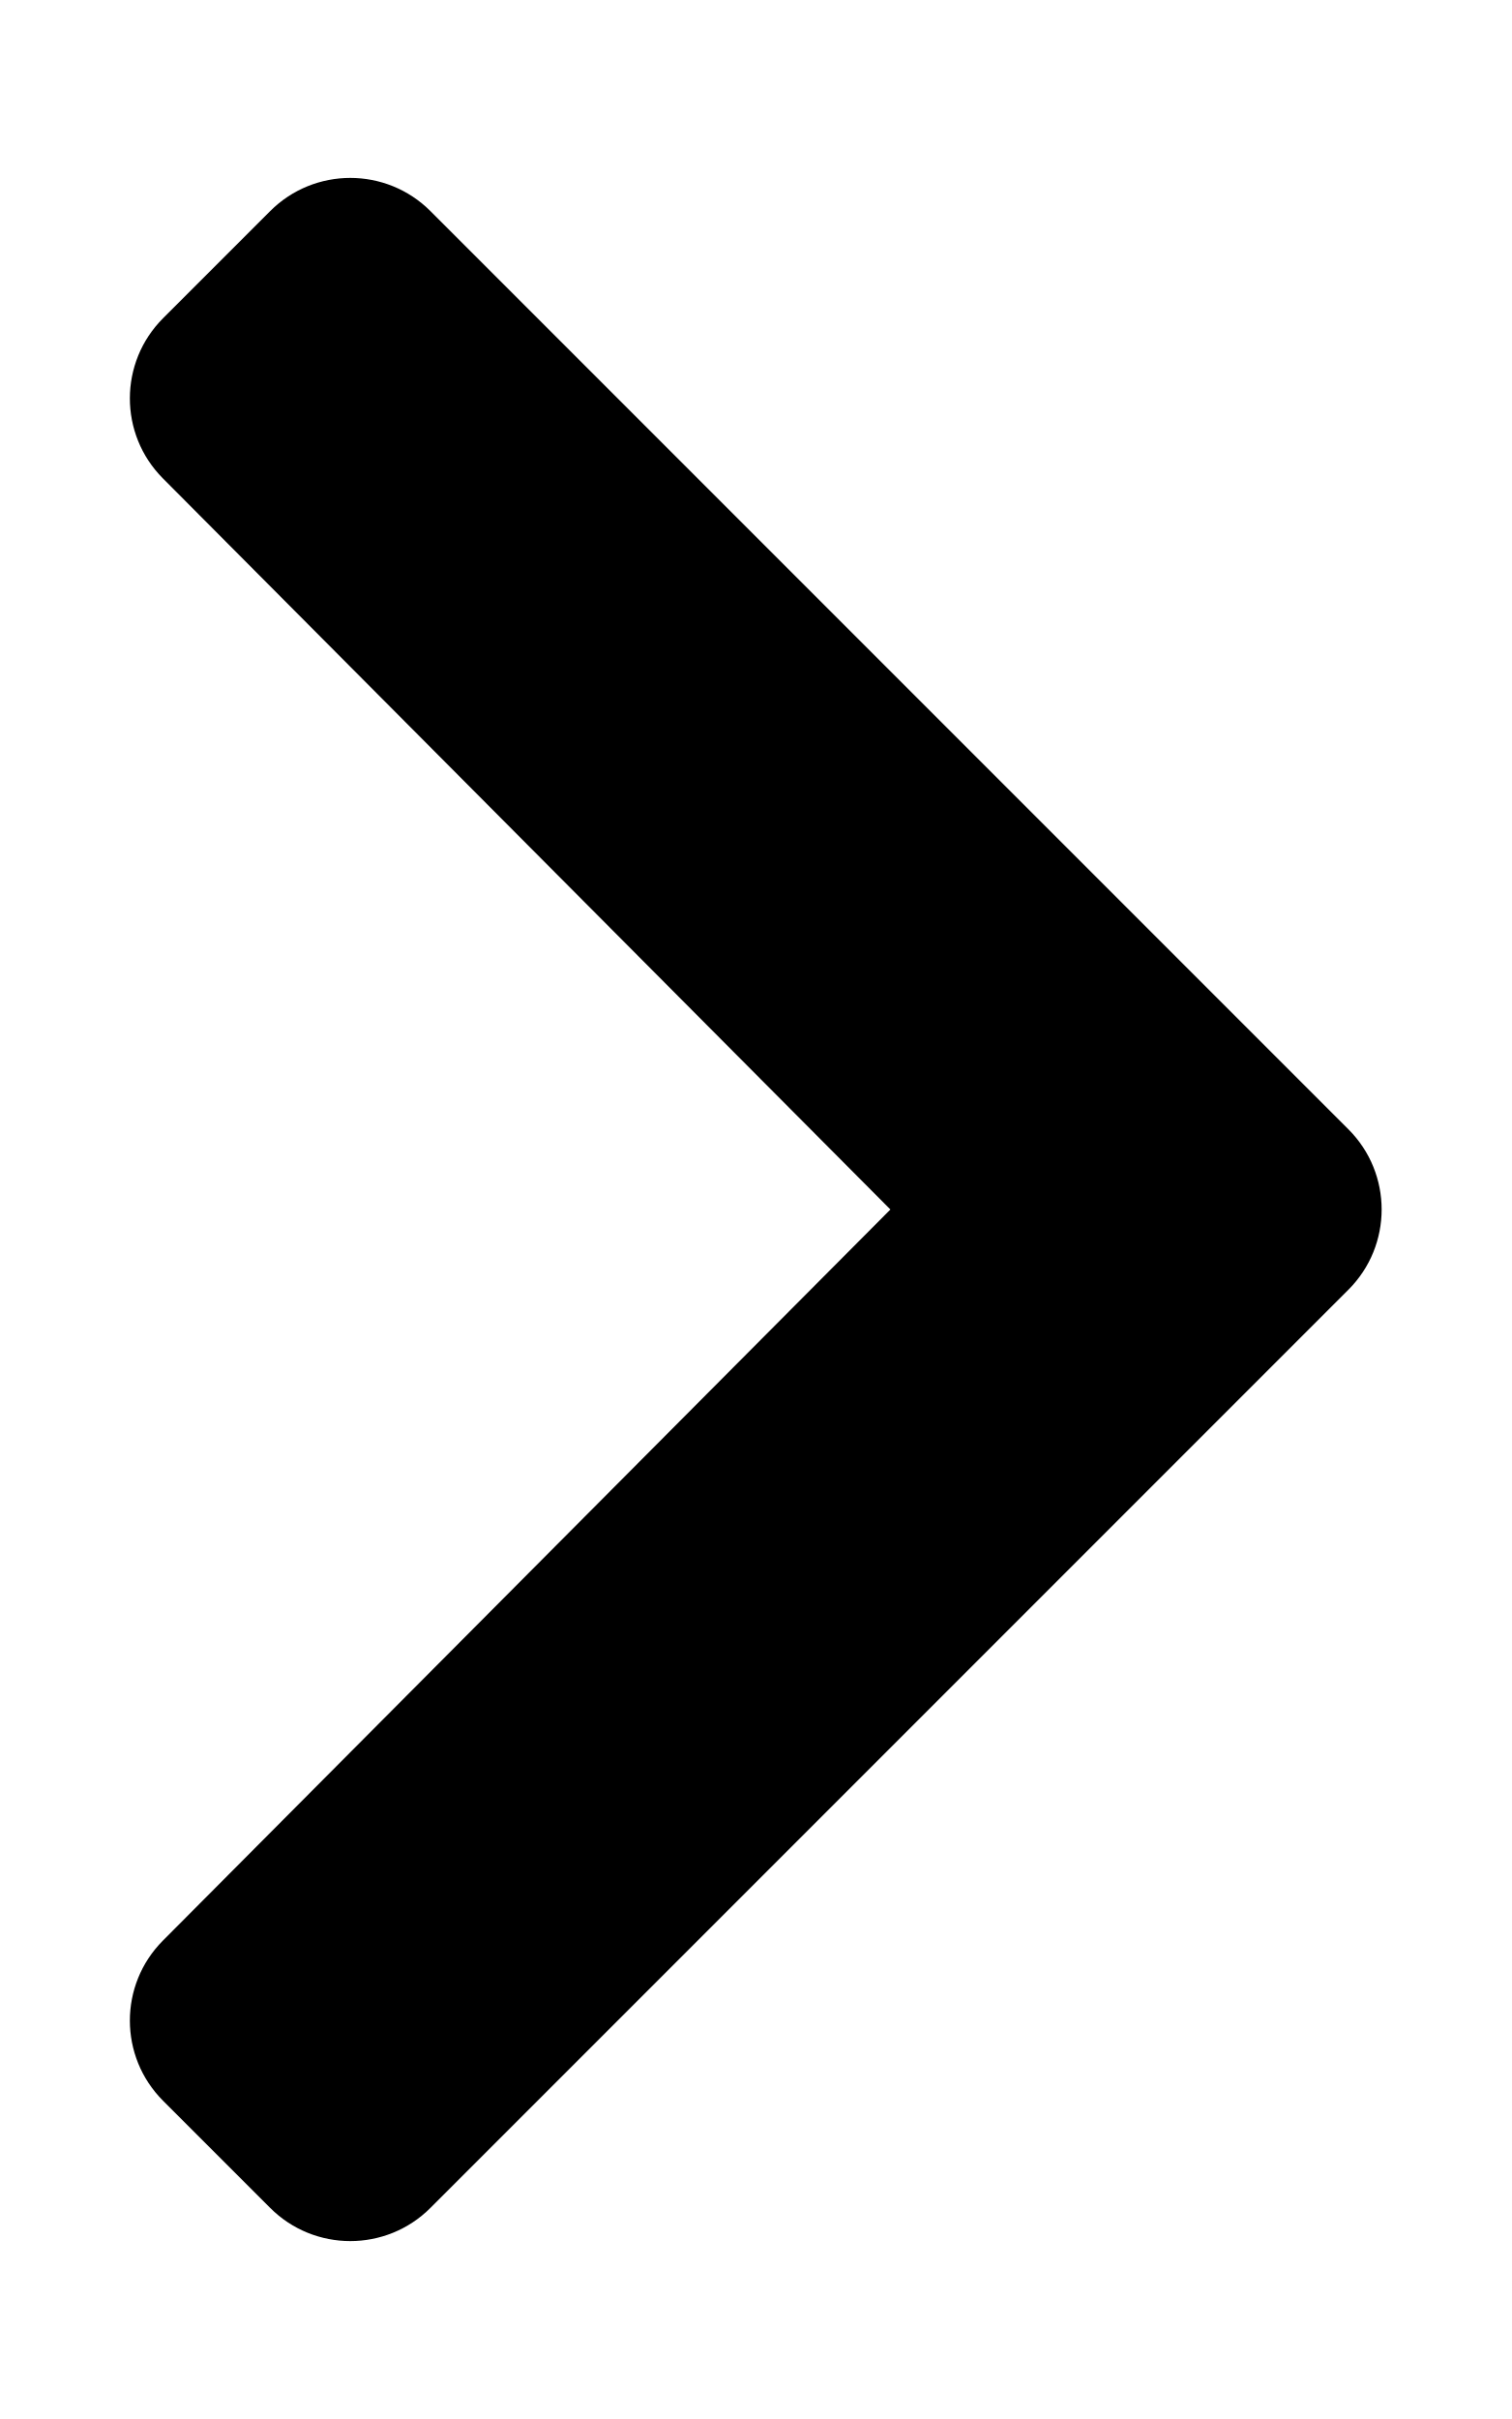
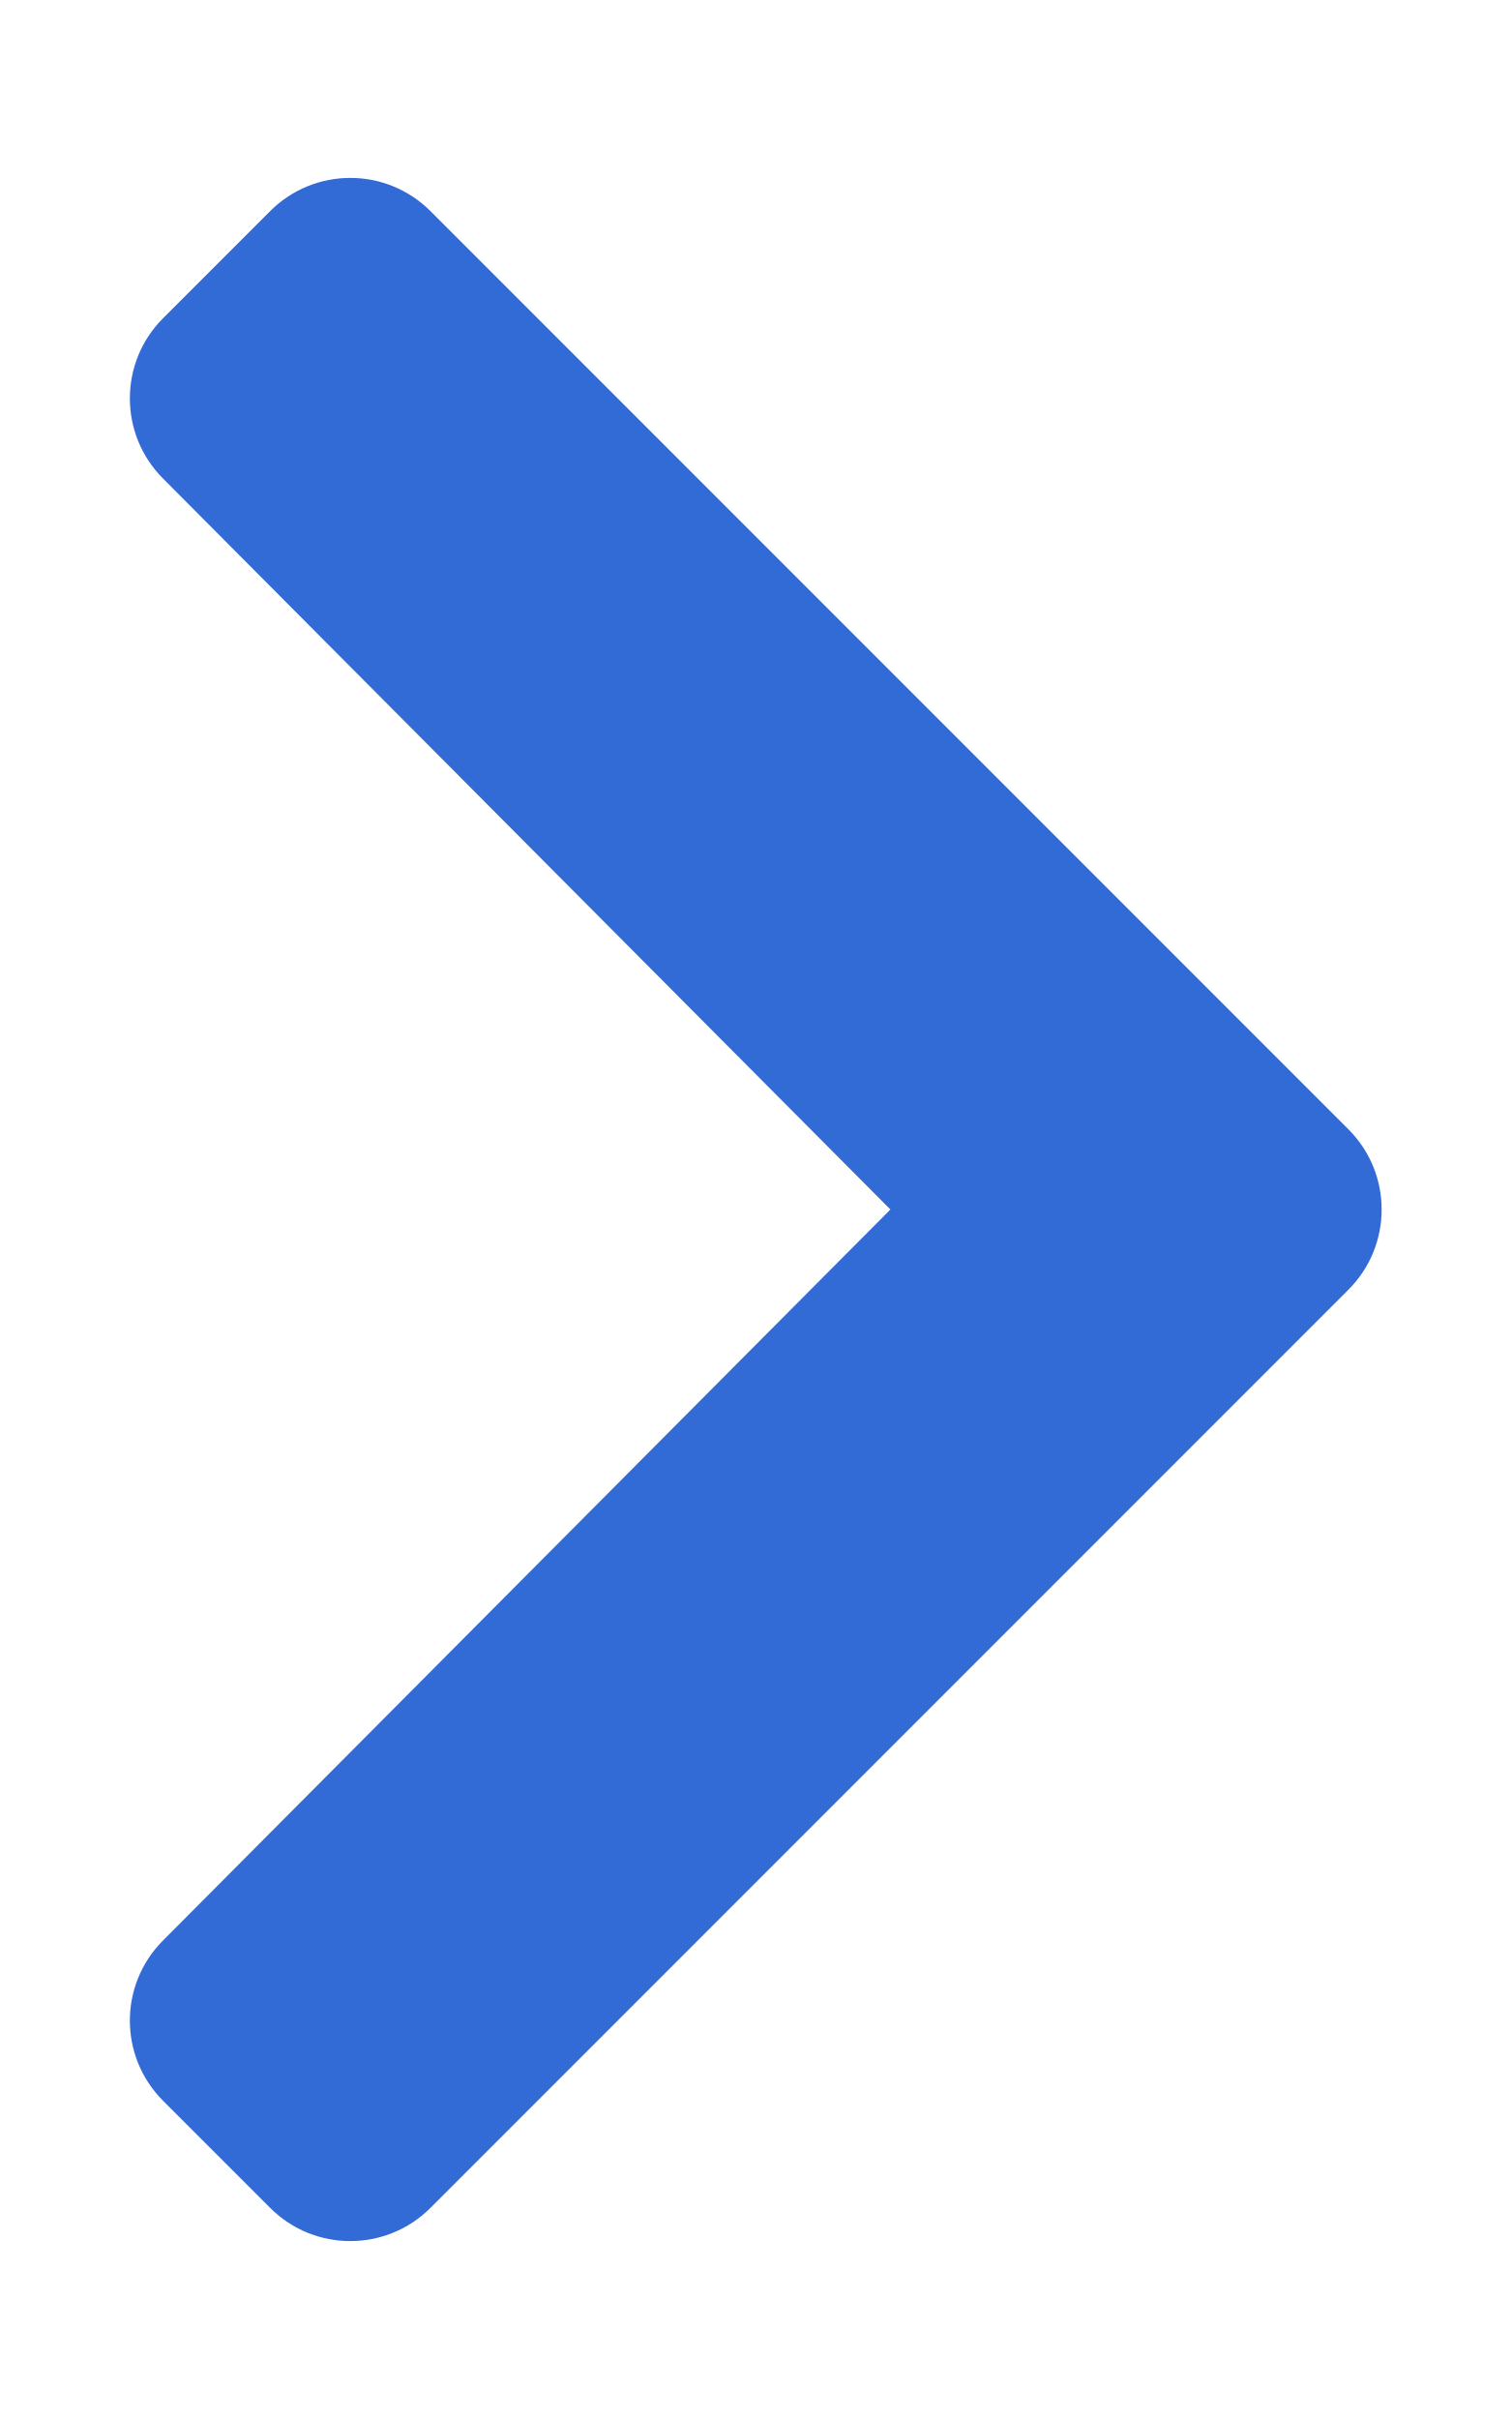
<svg xmlns="http://www.w3.org/2000/svg" viewBox="0 0 320 512">
-   <path d="M285.476 272.971L91.132 467.314c-9.373 9.373-24.569 9.373-33.941 0l-22.667-22.667c-9.357-9.357-9.375-24.522-.04-33.901L188.505 256 34.484 101.255c-9.335-9.379-9.317-24.544.04-33.901l22.667-22.667c9.373-9.373 24.569-9.373 33.941 0L285.475 239.03c9.373 9.372 9.373 24.568.001 33.941z" />
+   <path fill="#326BD5" d="M285.476 272.971L91.132 467.314c-9.373 9.373-24.569 9.373-33.941 0l-22.667-22.667c-9.357-9.357-9.375-24.522-.04-33.901L188.505 256 34.484 101.255c-9.335-9.379-9.317-24.544.04-33.901l22.667-22.667c9.373-9.373 24.569-9.373 33.941 0L285.475 239.03c9.373 9.372 9.373 24.568.001 33.941z" />
</svg>
